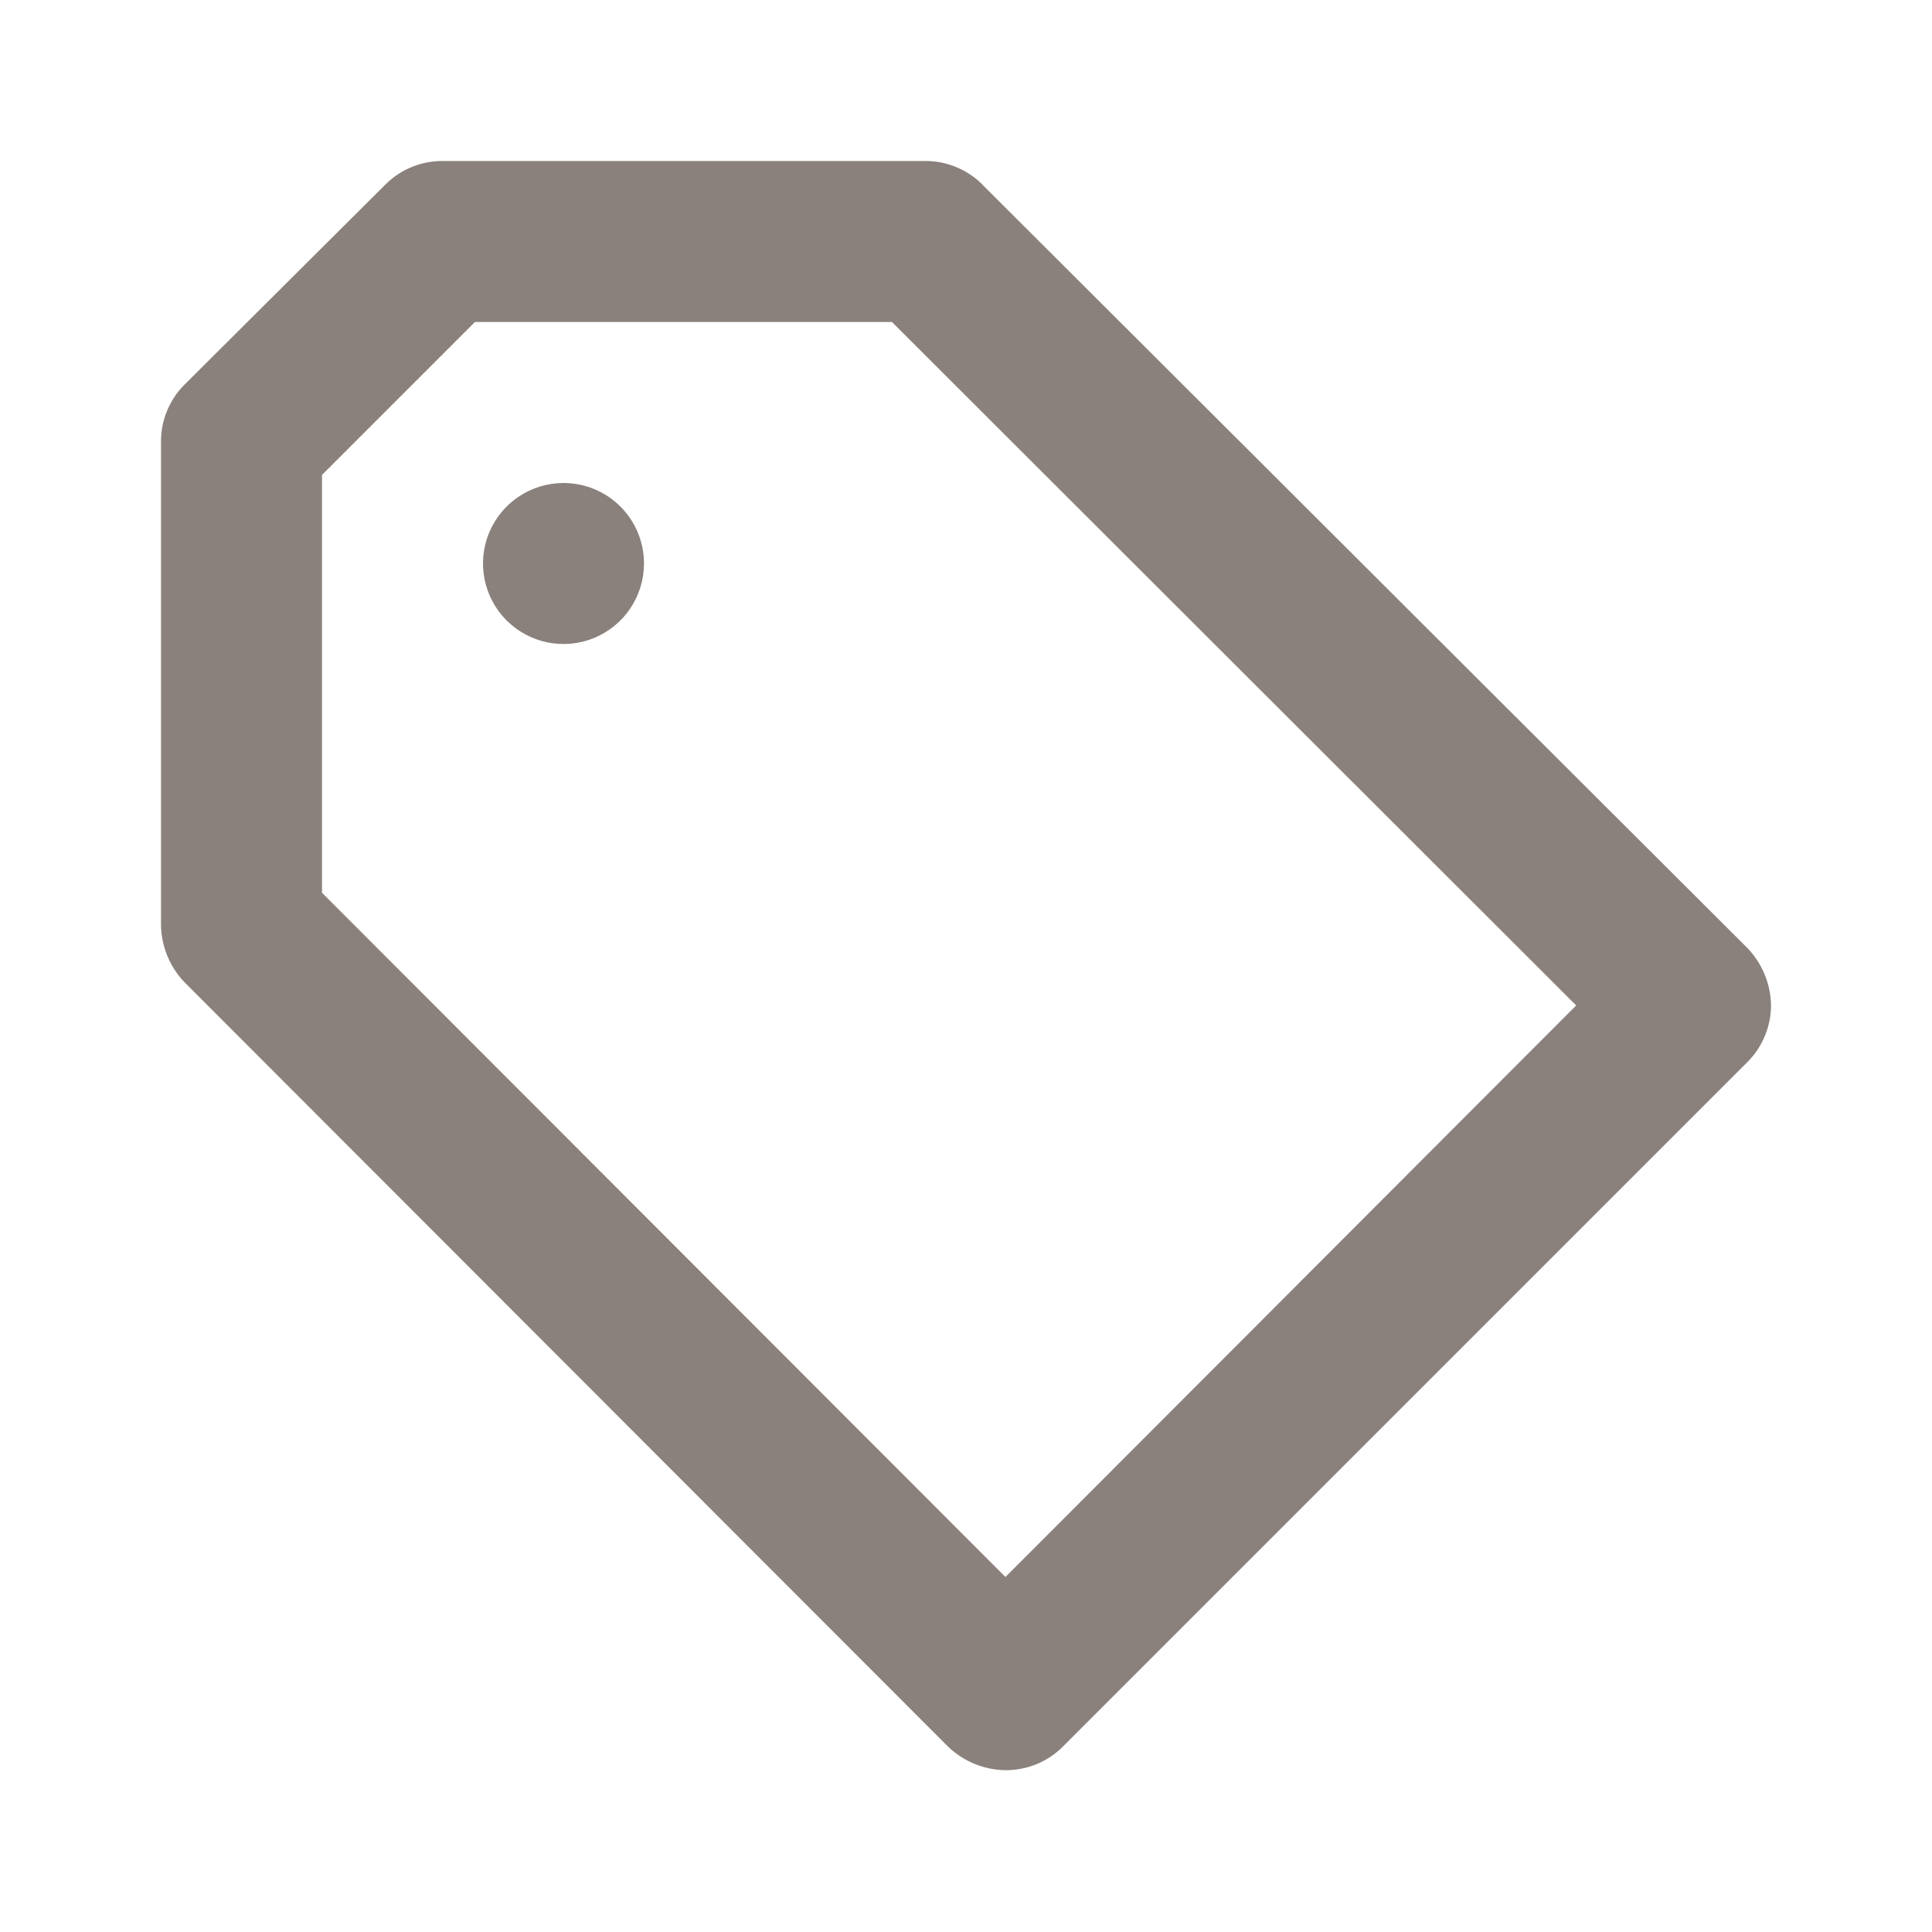
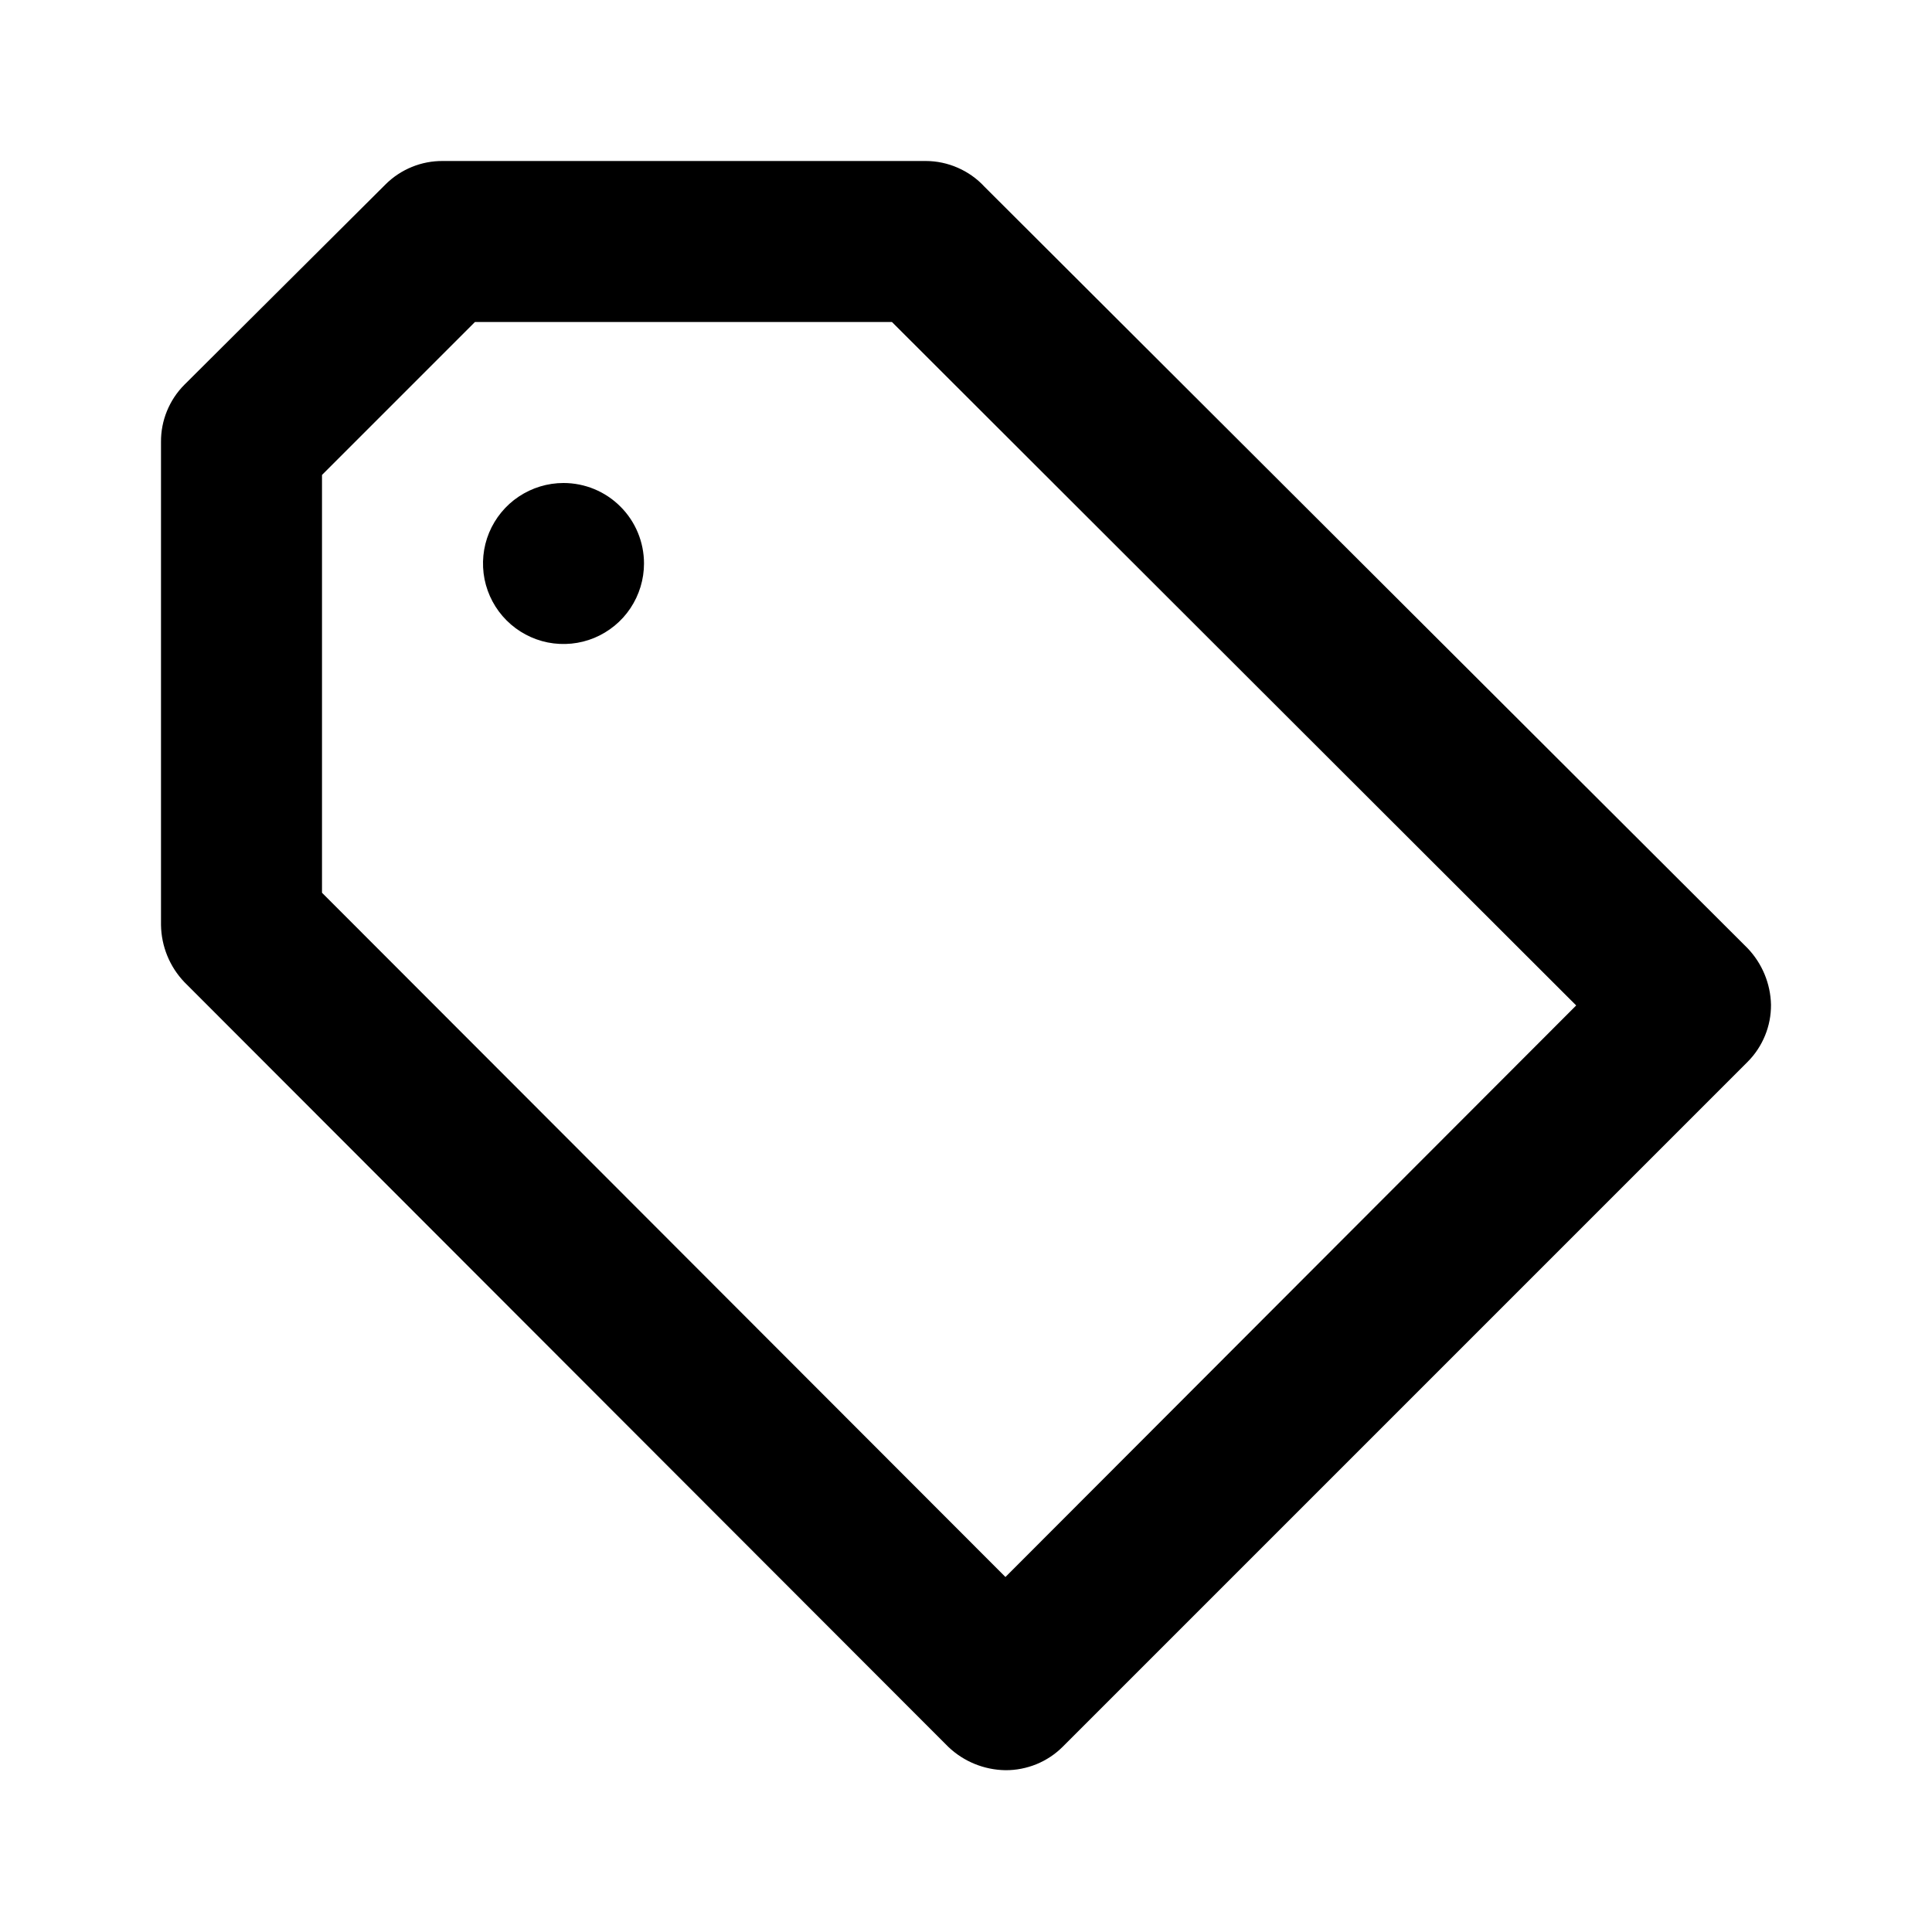
<svg xmlns="http://www.w3.org/2000/svg" width="24" height="24" viewBox="0 0 24 24" fill="none">
-   <path d="M7 6C6.802 6 6.609 6.059 6.444 6.169C6.28 6.278 6.152 6.435 6.076 6.617C6 6.8 5.981 7.001 6.019 7.195C6.058 7.389 6.153 7.567 6.293 7.707C6.433 7.847 6.611 7.942 6.805 7.981C6.999 8.019 7.2 8 7.383 7.924C7.565 7.848 7.722 7.72 7.831 7.556C7.941 7.391 8 7.198 8 7C8 6.735 7.895 6.48 7.707 6.293C7.52 6.105 7.265 6 7 6ZM21.71 11.78L12.23 2.32C12.137 2.219 12.024 2.139 11.898 2.084C11.773 2.029 11.637 2 11.5 2H5.5C5.368 1.999 5.238 2.024 5.116 2.074C4.994 2.124 4.883 2.197 4.79 2.29L2.29 4.78C2.197 4.873 2.124 4.984 2.074 5.106C2.024 5.228 1.999 5.358 2 5.49V11.49C2.004 11.755 2.107 12.008 2.29 12.2L11.78 21.7C11.972 21.883 12.225 21.986 12.49 21.99C12.622 21.991 12.752 21.965 12.874 21.916C12.996 21.866 13.107 21.793 13.2 21.7L21.71 13.19C21.803 13.097 21.876 12.986 21.926 12.864C21.976 12.742 22.001 12.612 22 12.48C21.994 12.219 21.89 11.969 21.71 11.78ZM12.49 19.59L4 11.09V5.9L5.9 4H11.08L19.58 12.49L12.49 19.59Z" fill="#8A817C" />
+   <path d="M7 6C6.802 6 6.609 6.059 6.444 6.169C6.28 6.278 6.152 6.435 6.076 6.617C6 6.8 5.981 7.001 6.019 7.195C6.058 7.389 6.153 7.567 6.293 7.707C6.433 7.847 6.611 7.942 6.805 7.981C6.999 8.019 7.2 8 7.383 7.924C7.565 7.848 7.722 7.72 7.831 7.556C7.941 7.391 8 7.198 8 7C8 6.735 7.895 6.48 7.707 6.293C7.52 6.105 7.265 6 7 6ZM21.71 11.78L12.23 2.32C12.137 2.219 12.024 2.139 11.898 2.084C11.773 2.029 11.637 2 11.5 2H5.5C5.368 1.999 5.238 2.024 5.116 2.074C4.994 2.124 4.883 2.197 4.79 2.29L2.29 4.78C2.197 4.873 2.124 4.984 2.074 5.106C2.024 5.228 1.999 5.358 2 5.49V11.49C2.004 11.755 2.107 12.008 2.29 12.2L11.78 21.7C11.972 21.883 12.225 21.986 12.49 21.99C12.622 21.991 12.752 21.965 12.874 21.916C12.996 21.866 13.107 21.793 13.2 21.7L21.71 13.19C21.803 13.097 21.876 12.986 21.926 12.864C21.976 12.742 22.001 12.612 22 12.48C21.994 12.219 21.89 11.969 21.71 11.78ZM12.49 19.59L4 11.09V5.9L5.9 4H11.08L19.58 12.49L12.49 19.59Z" fill="currentColor" />
</svg>
